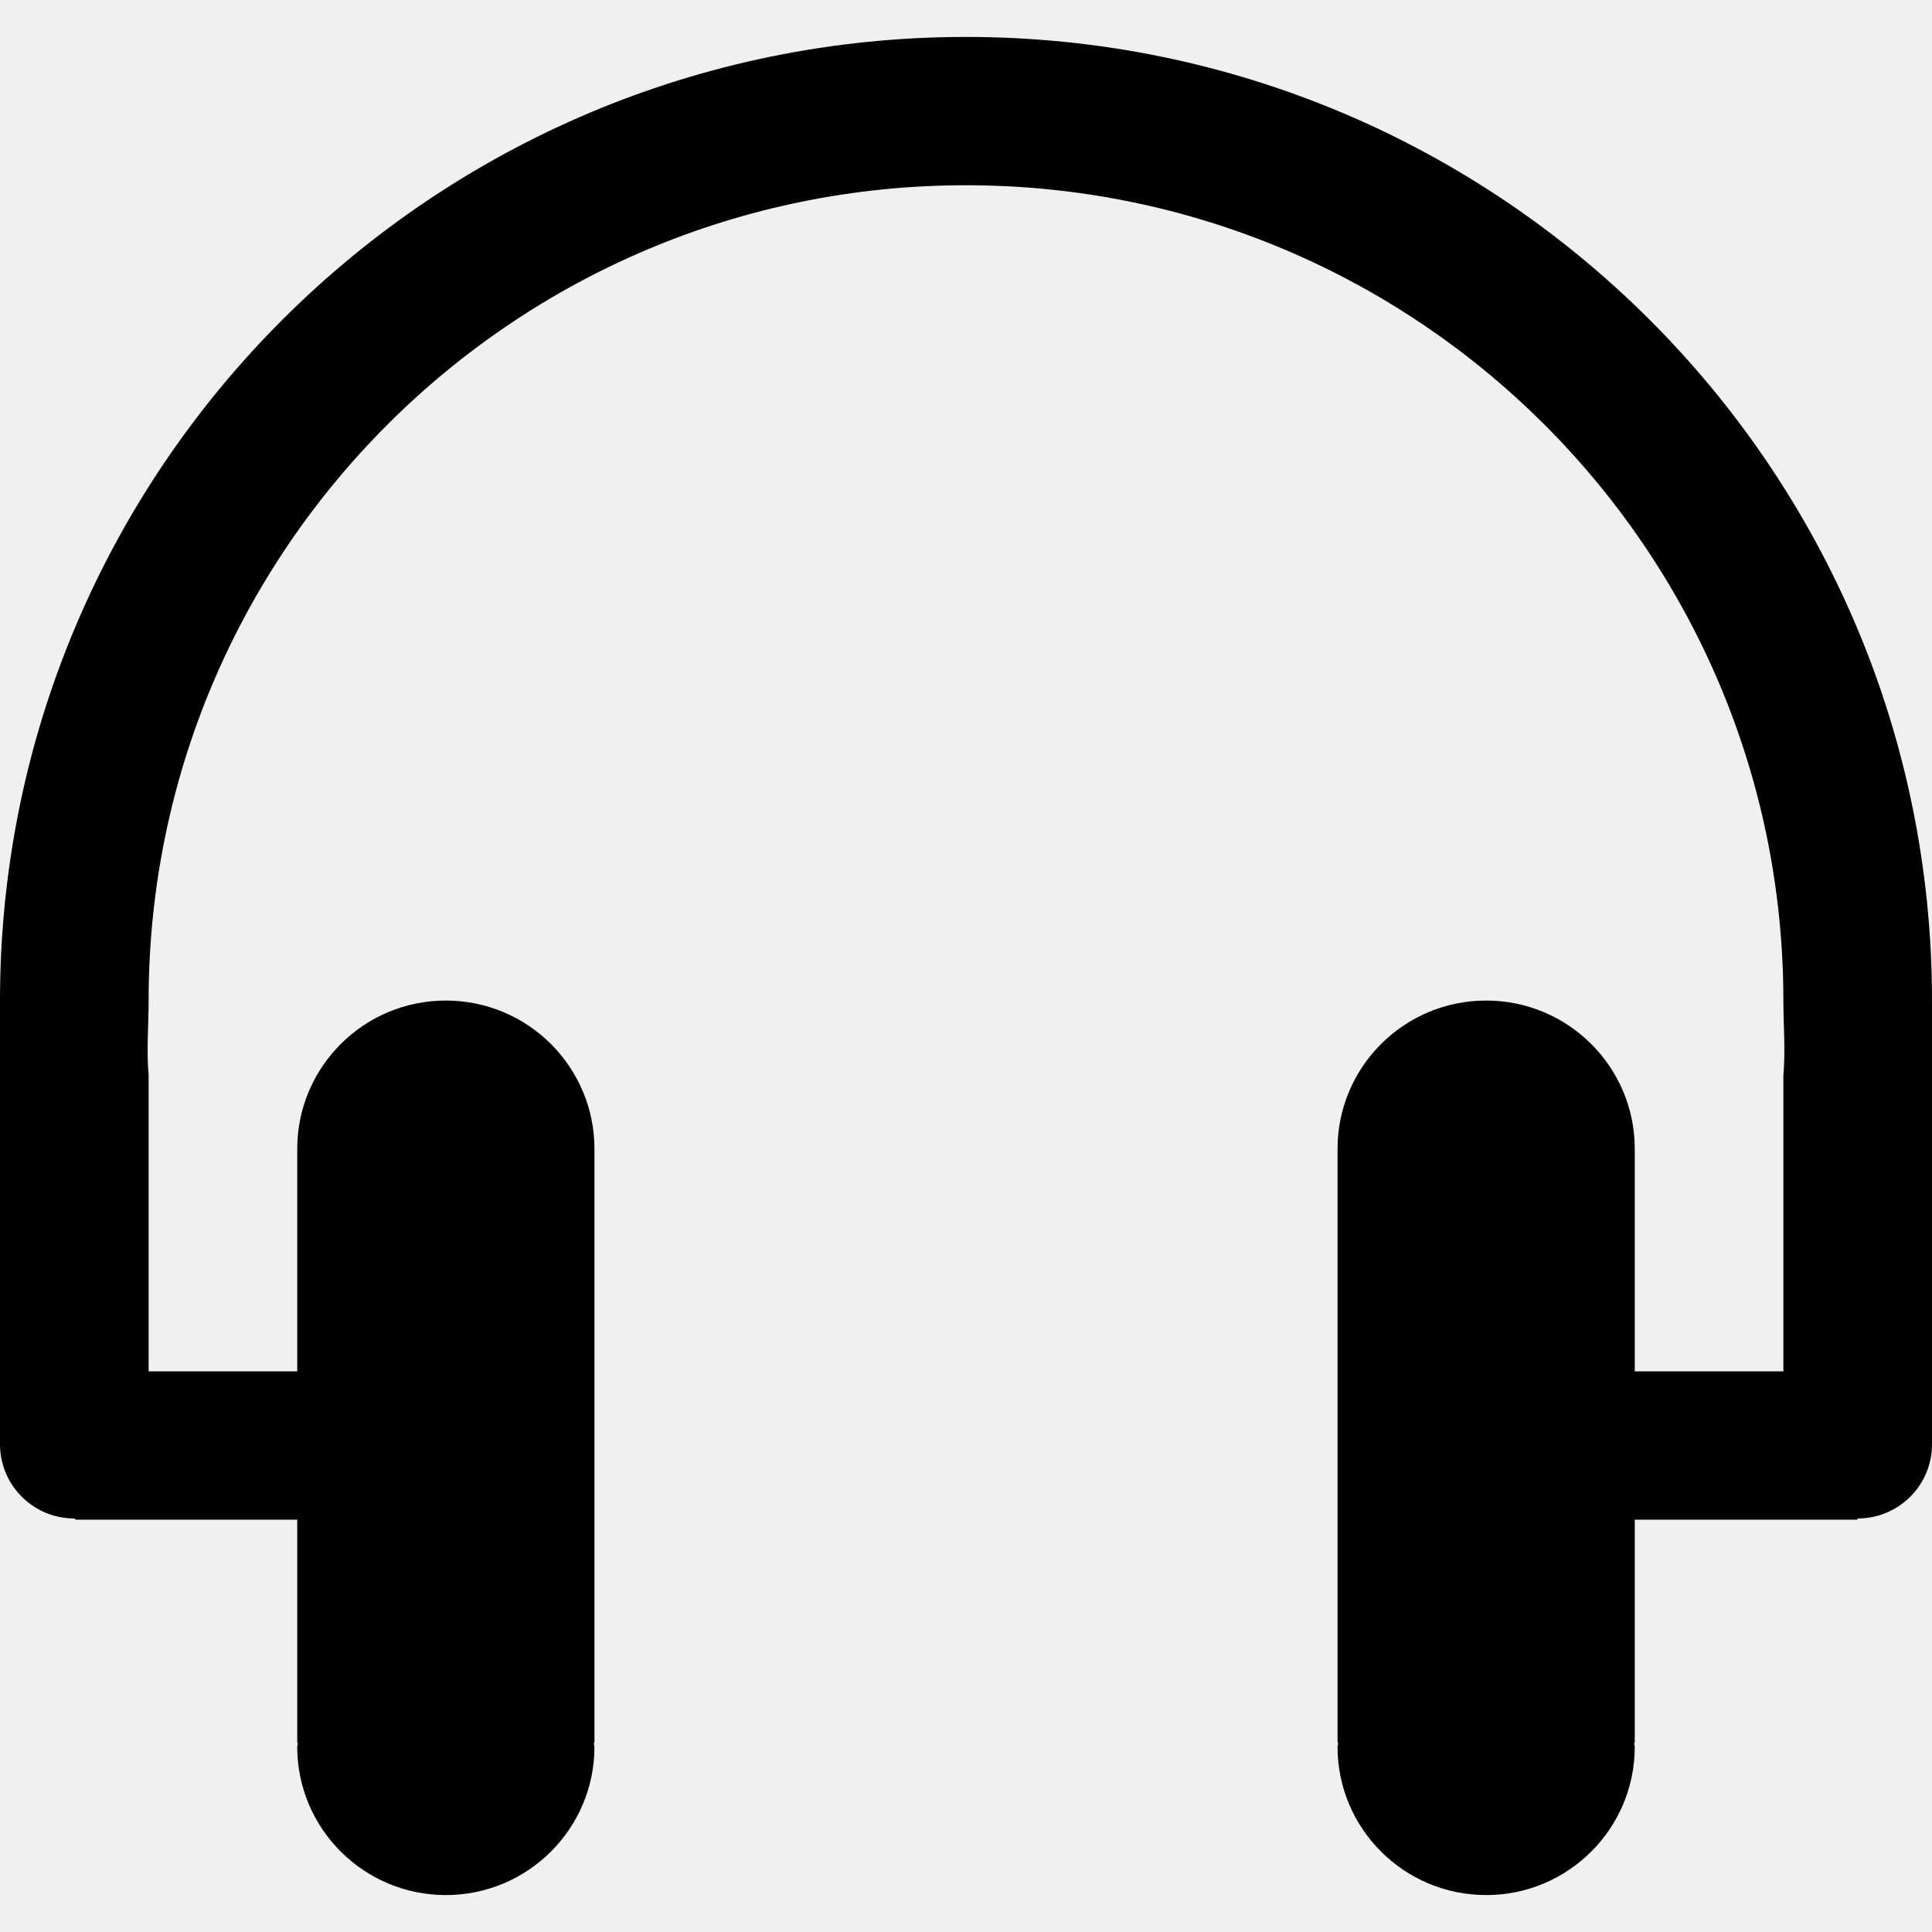
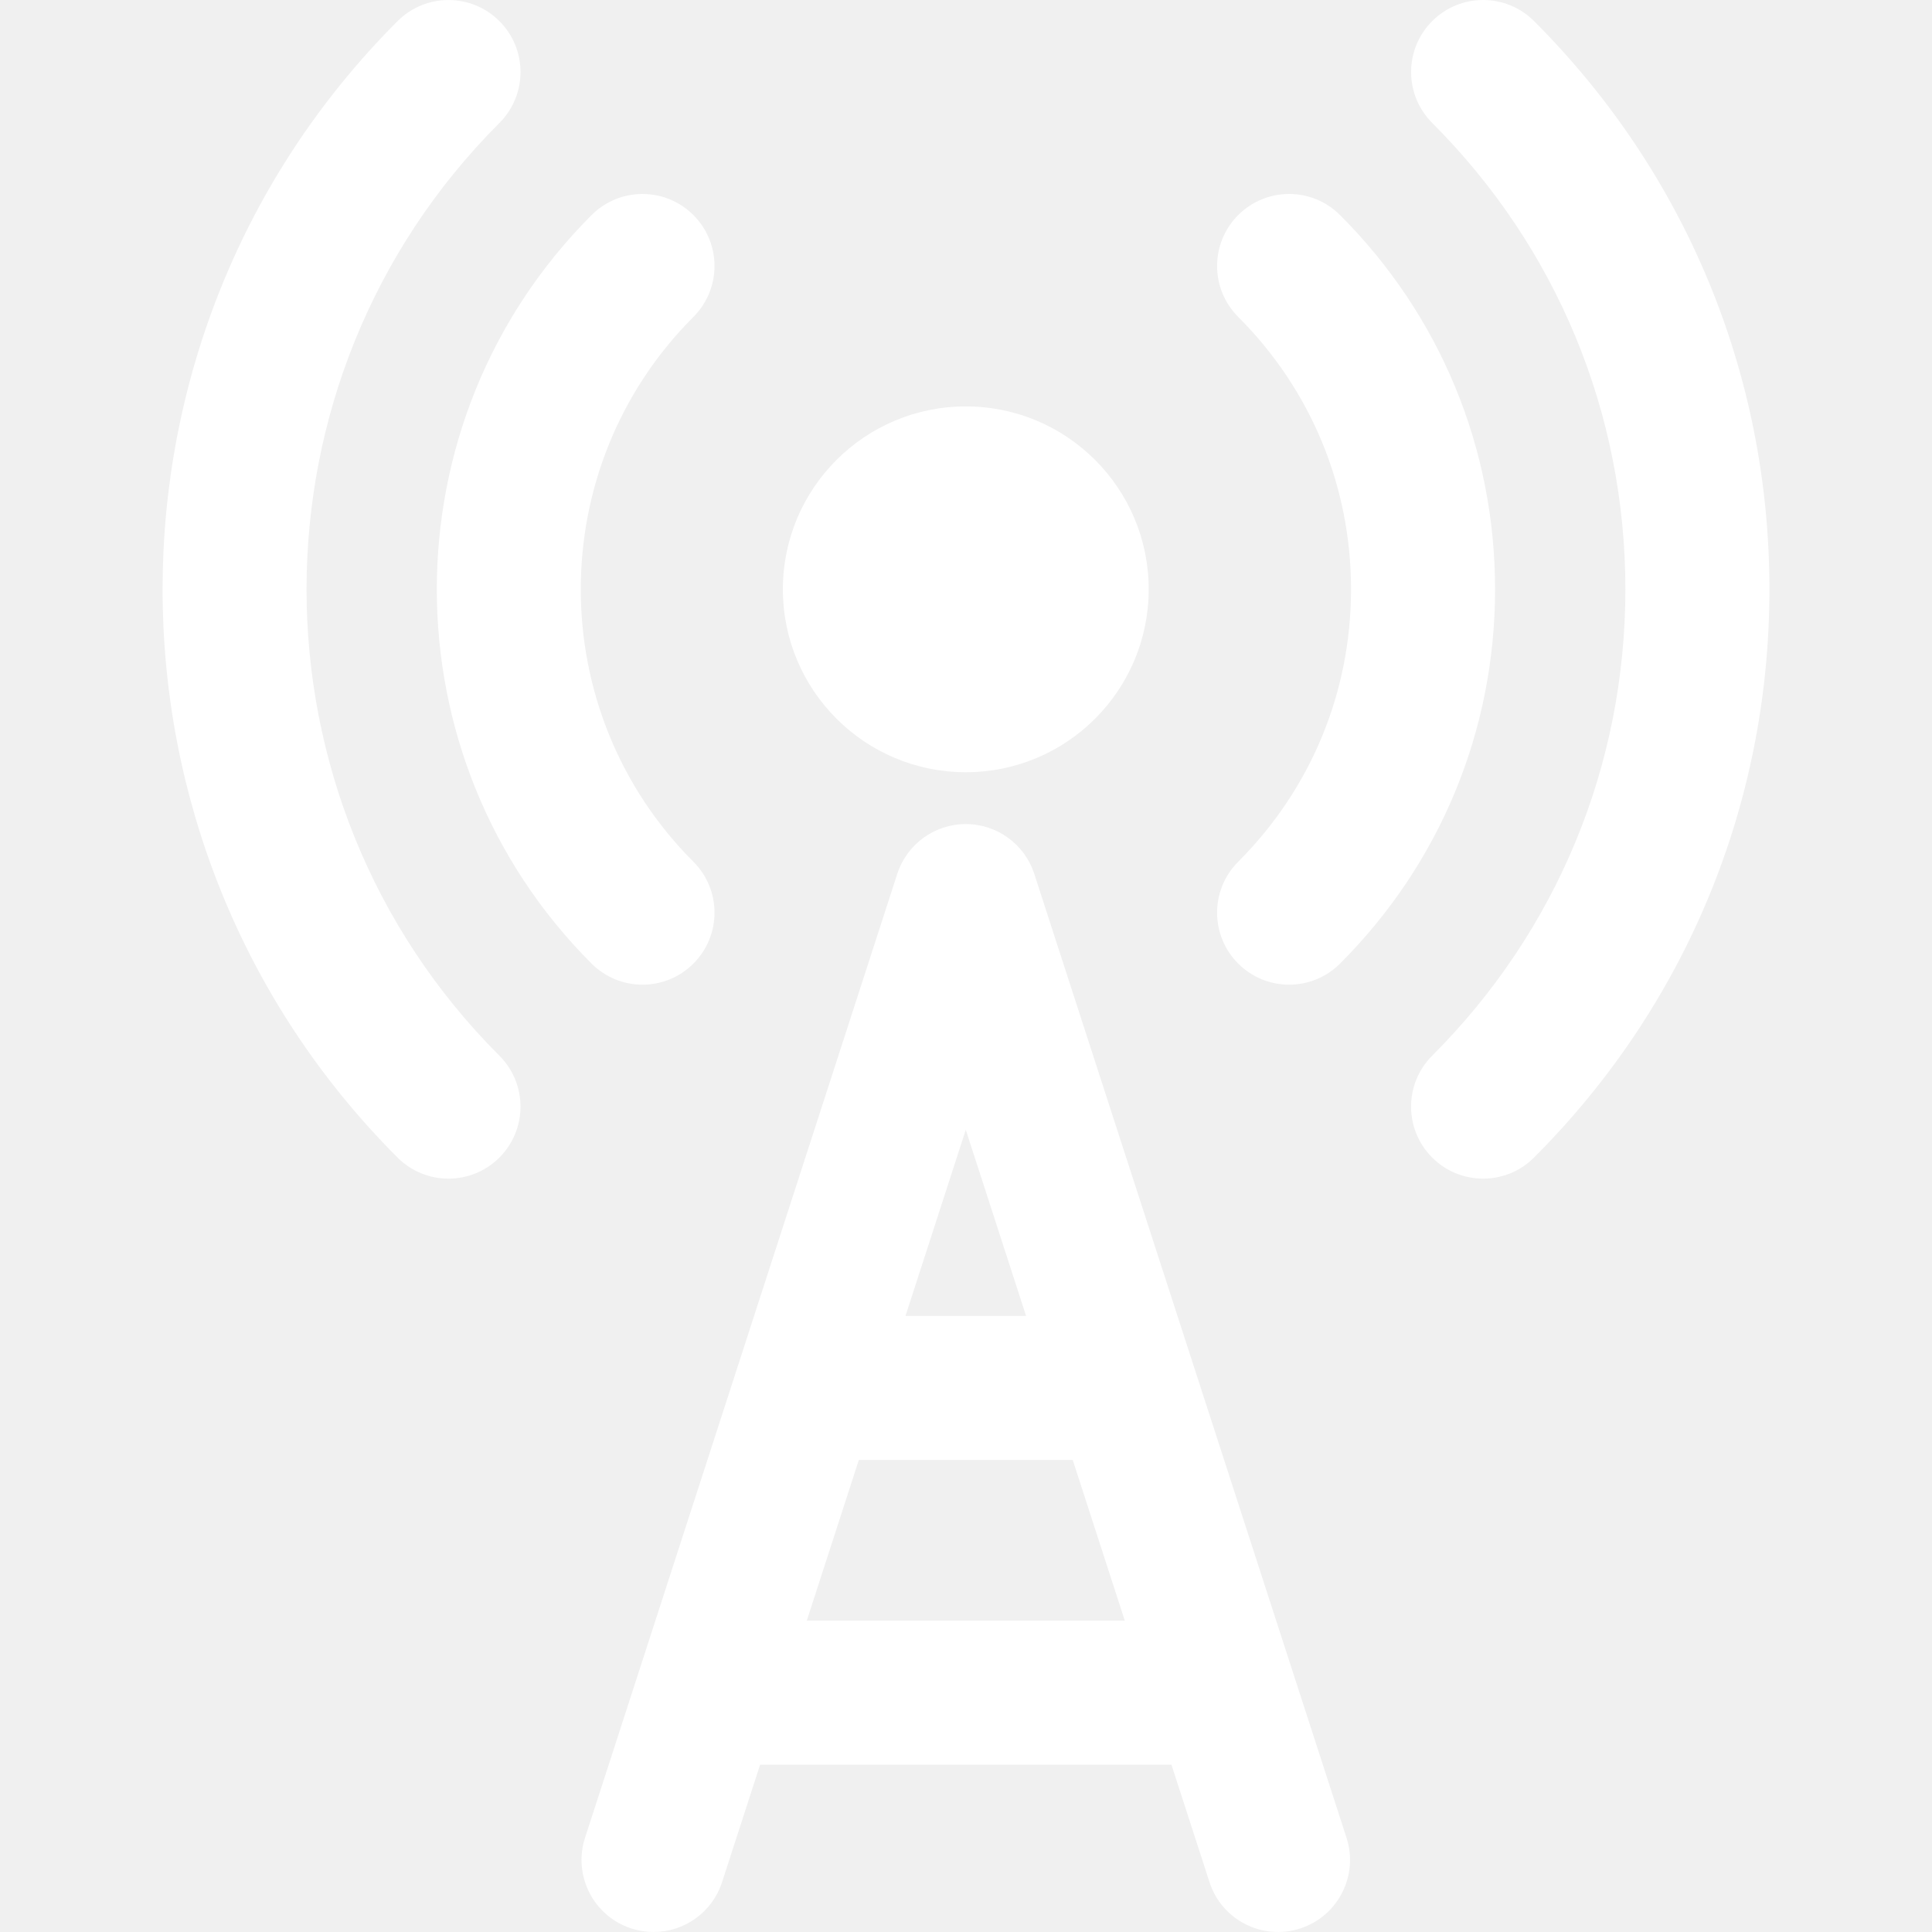
- <svg xmlns="http://www.w3.org/2000/svg" version="1.1" id="Capa_1" x="0px" y="0px" viewBox="0 0 294.777 294.777" style="enable-background:new 0 0 294.777 294.777;" xml:space="preserve">
+ <svg xmlns="http://www.w3.org/2000/svg" version="1.1" id="Capa_1" x="0px" y="0px" viewBox="0 0 201.203 201.203" style="enable-background:new 0 0 201.203 201.203;" xml:space="preserve" width="512px" height="512px">
  <g>
-     <g id="Headphone_2_">
-       <g>
-         <path d="M147.388,5.635C65.985,5.635,0,71.461,0,152.683v67.685c0,6.236,5.079,11.315,11.338,11.315     c0.091,0,0.136,0.159,0.227,0.181H45.35v33.945c0,0.091,0.091,0.159,0.091,0.227c0,0.159-0.091,0.295-0.091,0.476     c0,12.494,10.158,22.63,22.675,22.63s22.675-10.136,22.675-22.63c0-0.181-0.091-0.317-0.091-0.499     c0-0.091,0.091-0.136,0.091-0.227V175.29c0-12.494-10.158-22.63-22.675-22.63S45.35,162.796,45.35,175.29v33.945H22.675v-45.237     c-0.34-3.719,0-7.483,0-11.315c0-68.728,55.826-124.419,124.713-124.419c68.864,0,124.713,55.713,124.713,124.419     c0,3.809,0.34,7.574,0,11.315v45.237h-22.675V175.29c0-12.494-10.158-22.63-22.675-22.63s-22.675,10.136-22.675,22.63v90.496     c0,0.068,0.091,0.136,0.091,0.227c0,0.181-0.091,0.317-0.091,0.499c0,12.494,10.158,22.63,22.675,22.63     s22.675-10.136,22.675-22.63c0-0.181-0.091-0.317-0.091-0.476c0-0.091,0.091-0.136,0.091-0.227v-33.945h33.945     c0.045-0.023,0-0.181,0.068-0.181c6.258,0,11.338-5.057,11.338-11.315v-67.685C294.777,71.461,228.792,5.635,147.388,5.635z" />
-       </g>
-     </g>
+     <path d="M52.01,12.806c2.929-2.929,2.929-7.678-0.001-10.607c-2.928-2.928-7.677-2.929-10.606,0.001   C8.775,34.831,8.775,87.922,41.401,120.55c1.465,1.465,3.384,2.197,5.304,2.197c1.919,0,3.839-0.732,5.303-2.196   c2.93-2.929,2.93-7.678,0.001-10.606C25.229,83.164,25.23,39.588,52.01,12.806z" fill="#FFFFFF" />
+     <path d="M159.76,2.196c-2.93-2.928-7.678-2.928-10.607,0c-2.929,2.93-2.929,7.678,0,10.607   c12.975,12.974,20.119,30.223,20.118,48.57c0,18.348-7.146,35.597-20.121,48.57c-2.93,2.929-2.93,7.678-0.001,10.606   c1.465,1.465,3.384,2.197,5.304,2.197c1.919,0,3.839-0.732,5.303-2.196c15.809-15.807,24.516-36.823,24.516-59.178   C184.272,39.02,175.567,18.003,159.76,2.196z" fill="#FFFFFF" />
+     <path d="M61.606,100.349c1.465,1.465,3.384,2.197,5.304,2.197c1.919,0,3.839-0.732,5.303-2.196c2.93-2.929,2.93-7.678,0.001-10.606   c-15.641-15.643-15.641-41.096,0-56.738c2.929-2.929,2.929-7.678-0.001-10.607c-2.93-2.93-7.679-2.929-10.606,0.001   C40.119,43.89,40.119,78.859,61.606,100.349z" fill="#FFFFFF" />
+     <path d="M128.949,100.35c1.464,1.464,3.384,2.196,5.303,2.196c1.919,0,3.839-0.732,5.304-2.197   C149.966,89.938,155.7,76.095,155.7,61.373c0-14.724-5.733-28.565-16.146-38.976c-2.928-2.928-7.677-2.929-10.606,0.001   c-2.929,2.929-2.929,7.678,0.001,10.606c7.578,7.577,11.751,17.651,11.751,28.368s-4.174,20.792-11.752,28.371   C126.019,92.672,126.019,97.421,128.949,100.35z" fill="#FFFFFF" />
+     <path d="M100.579,80.421c10.523,0,19.049-8.529,19.049-19.049c0-10.52-8.525-19.047-19.049-19.047   c-10.521,0-19.049,8.527-19.049,19.047C81.531,71.892,90.058,80.421,100.579,80.421z" fill="#FFFFFF" />
+     <path d="M107.713,91.008c-1.002-3.093-3.883-5.188-7.135-5.188c-3.252,0-6.133,2.096-7.135,5.188L60.928,191.389   c-1.276,3.94,0.883,8.17,4.823,9.446c0.769,0.249,1.547,0.367,2.313,0.367c3.163,0,6.105-2.018,7.133-5.19l3.962-12.231h42.839   l3.962,12.231c1.276,3.94,5.504,6.099,9.446,4.823c3.94-1.276,6.1-5.506,4.823-9.446L107.713,91.008z M100.579,117.658   l6.279,19.385H94.299L100.579,117.658z M84.019,168.781l5.422-16.738h22.276l5.422,16.738H84.019z" fill="#FFFFFF" />
  </g>
  <g>
</g>
  <g>
</g>
  <g>
</g>
  <g>
</g>
  <g>
</g>
  <g>
</g>
  <g>
</g>
  <g>
</g>
  <g>
</g>
  <g>
</g>
  <g>
</g>
  <g>
</g>
  <g>
</g>
  <g>
</g>
  <g>
</g>
</svg>
